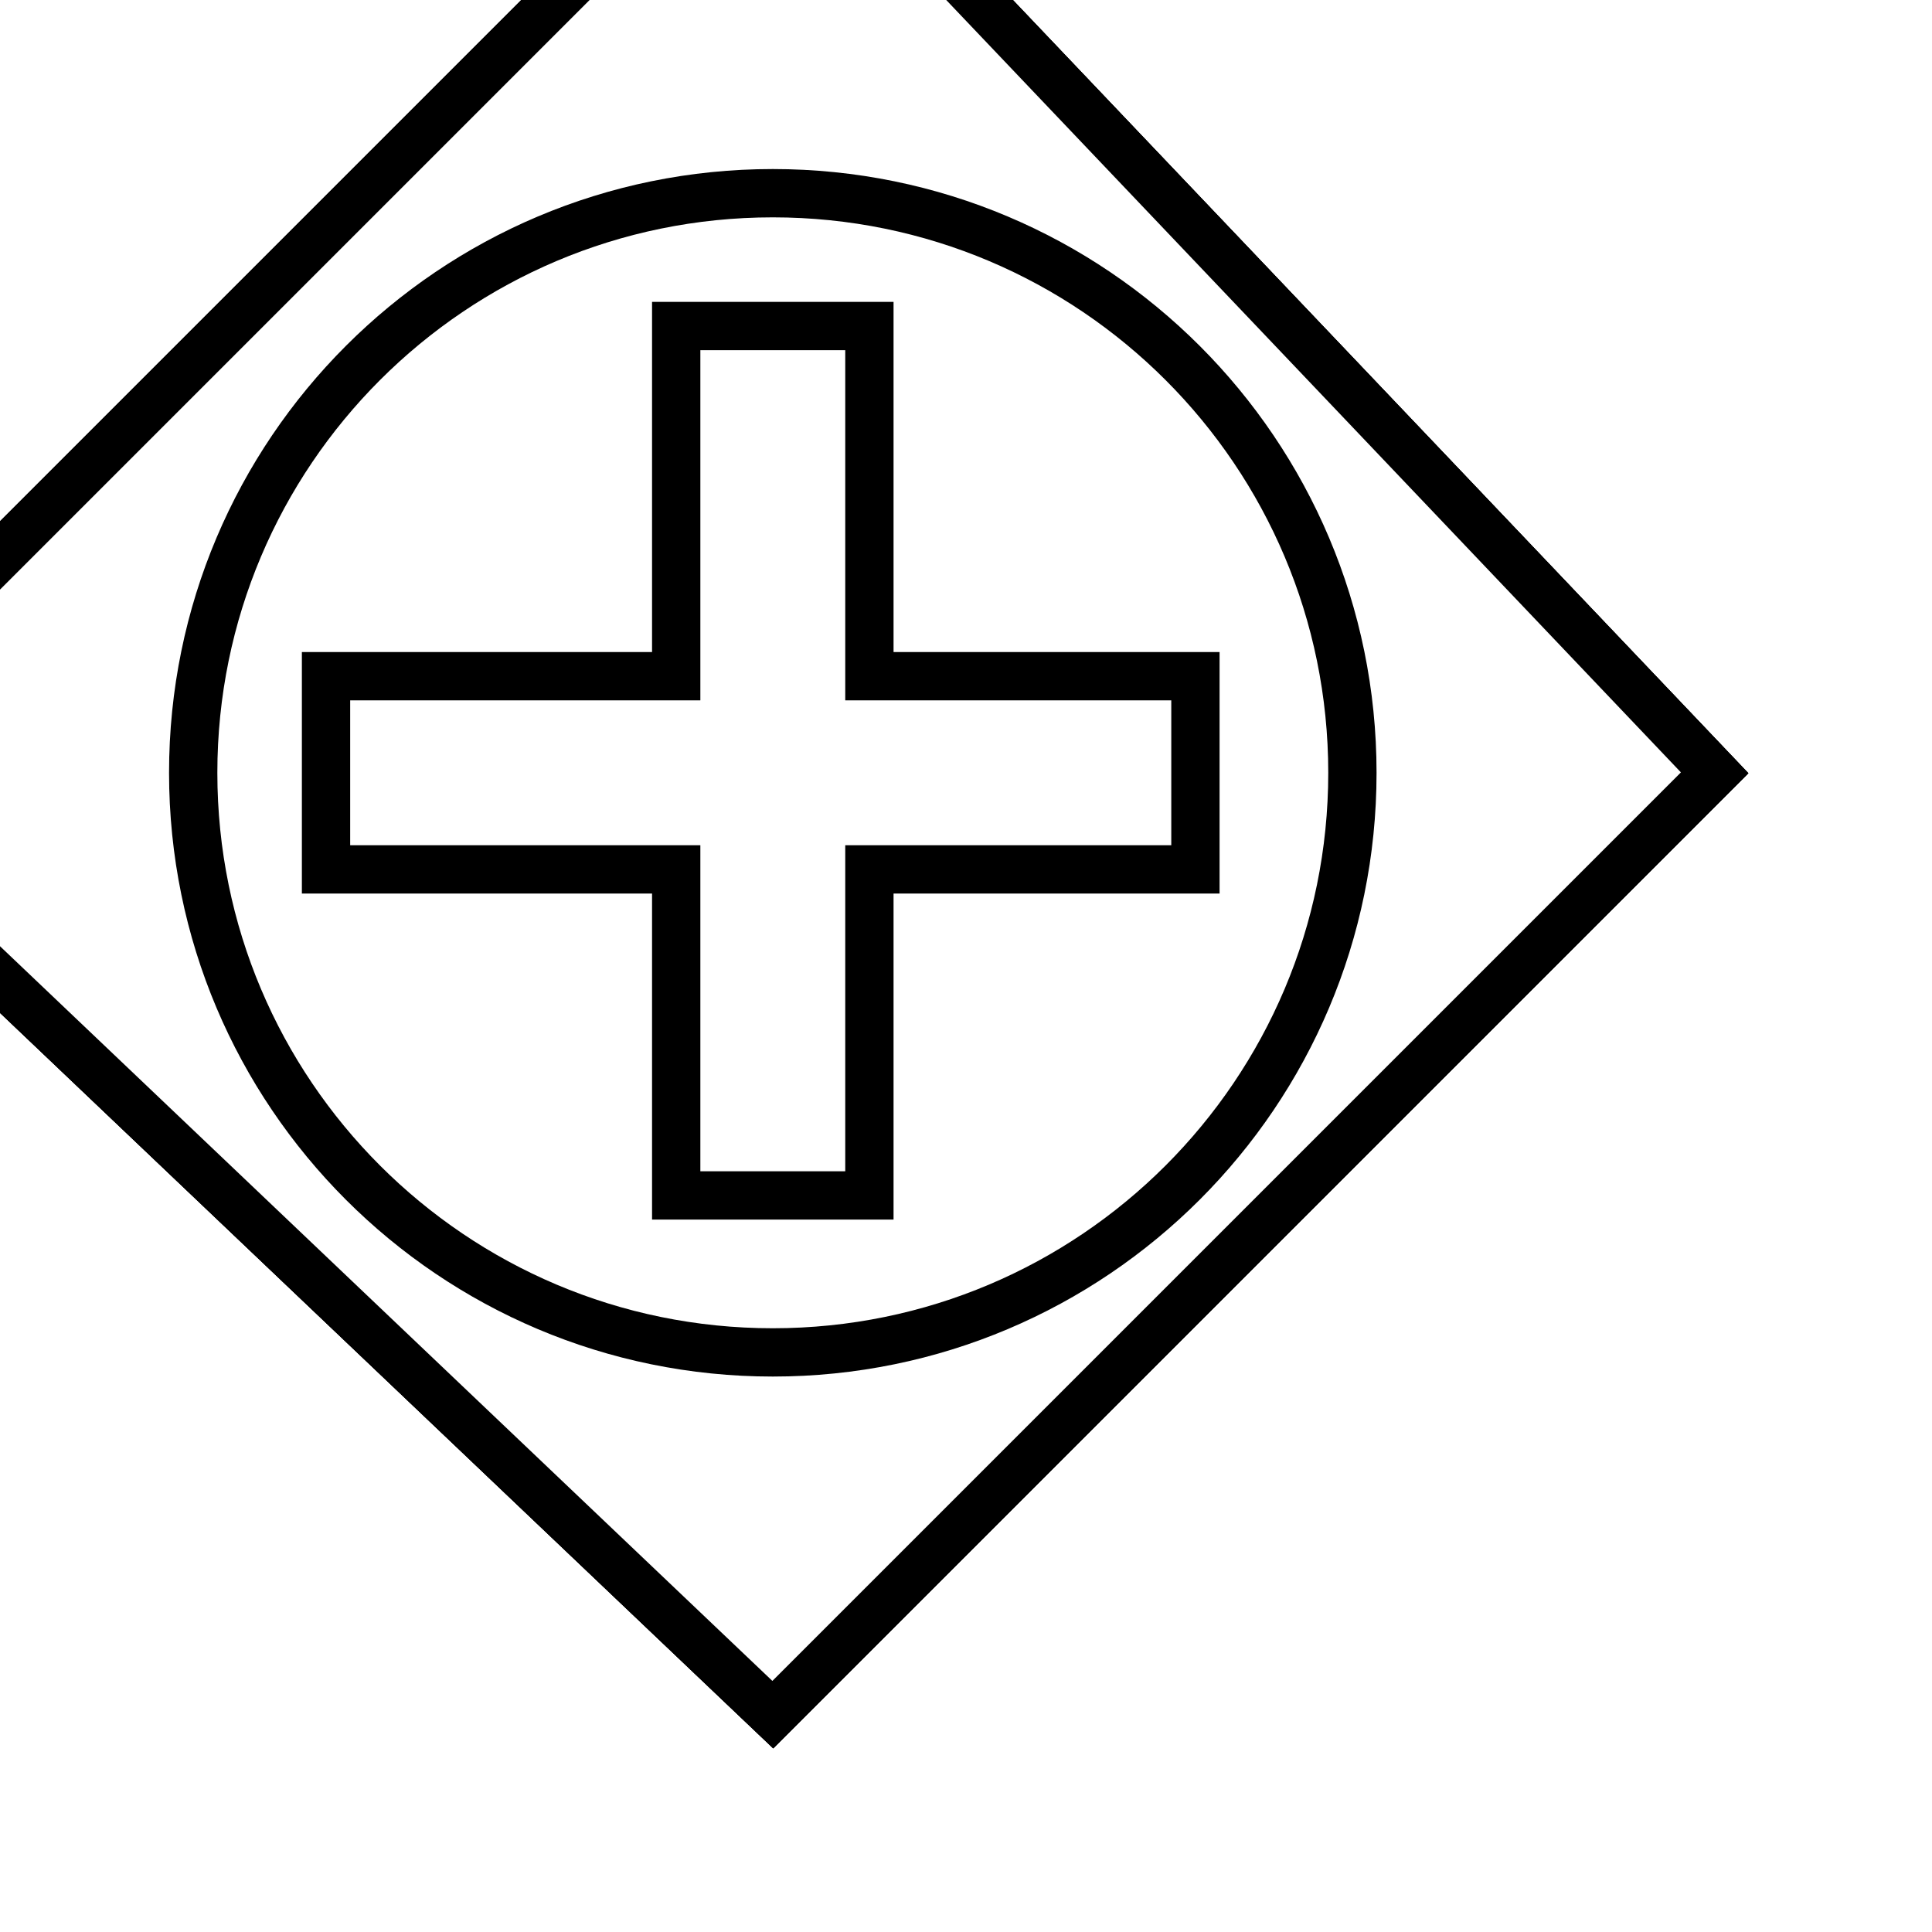
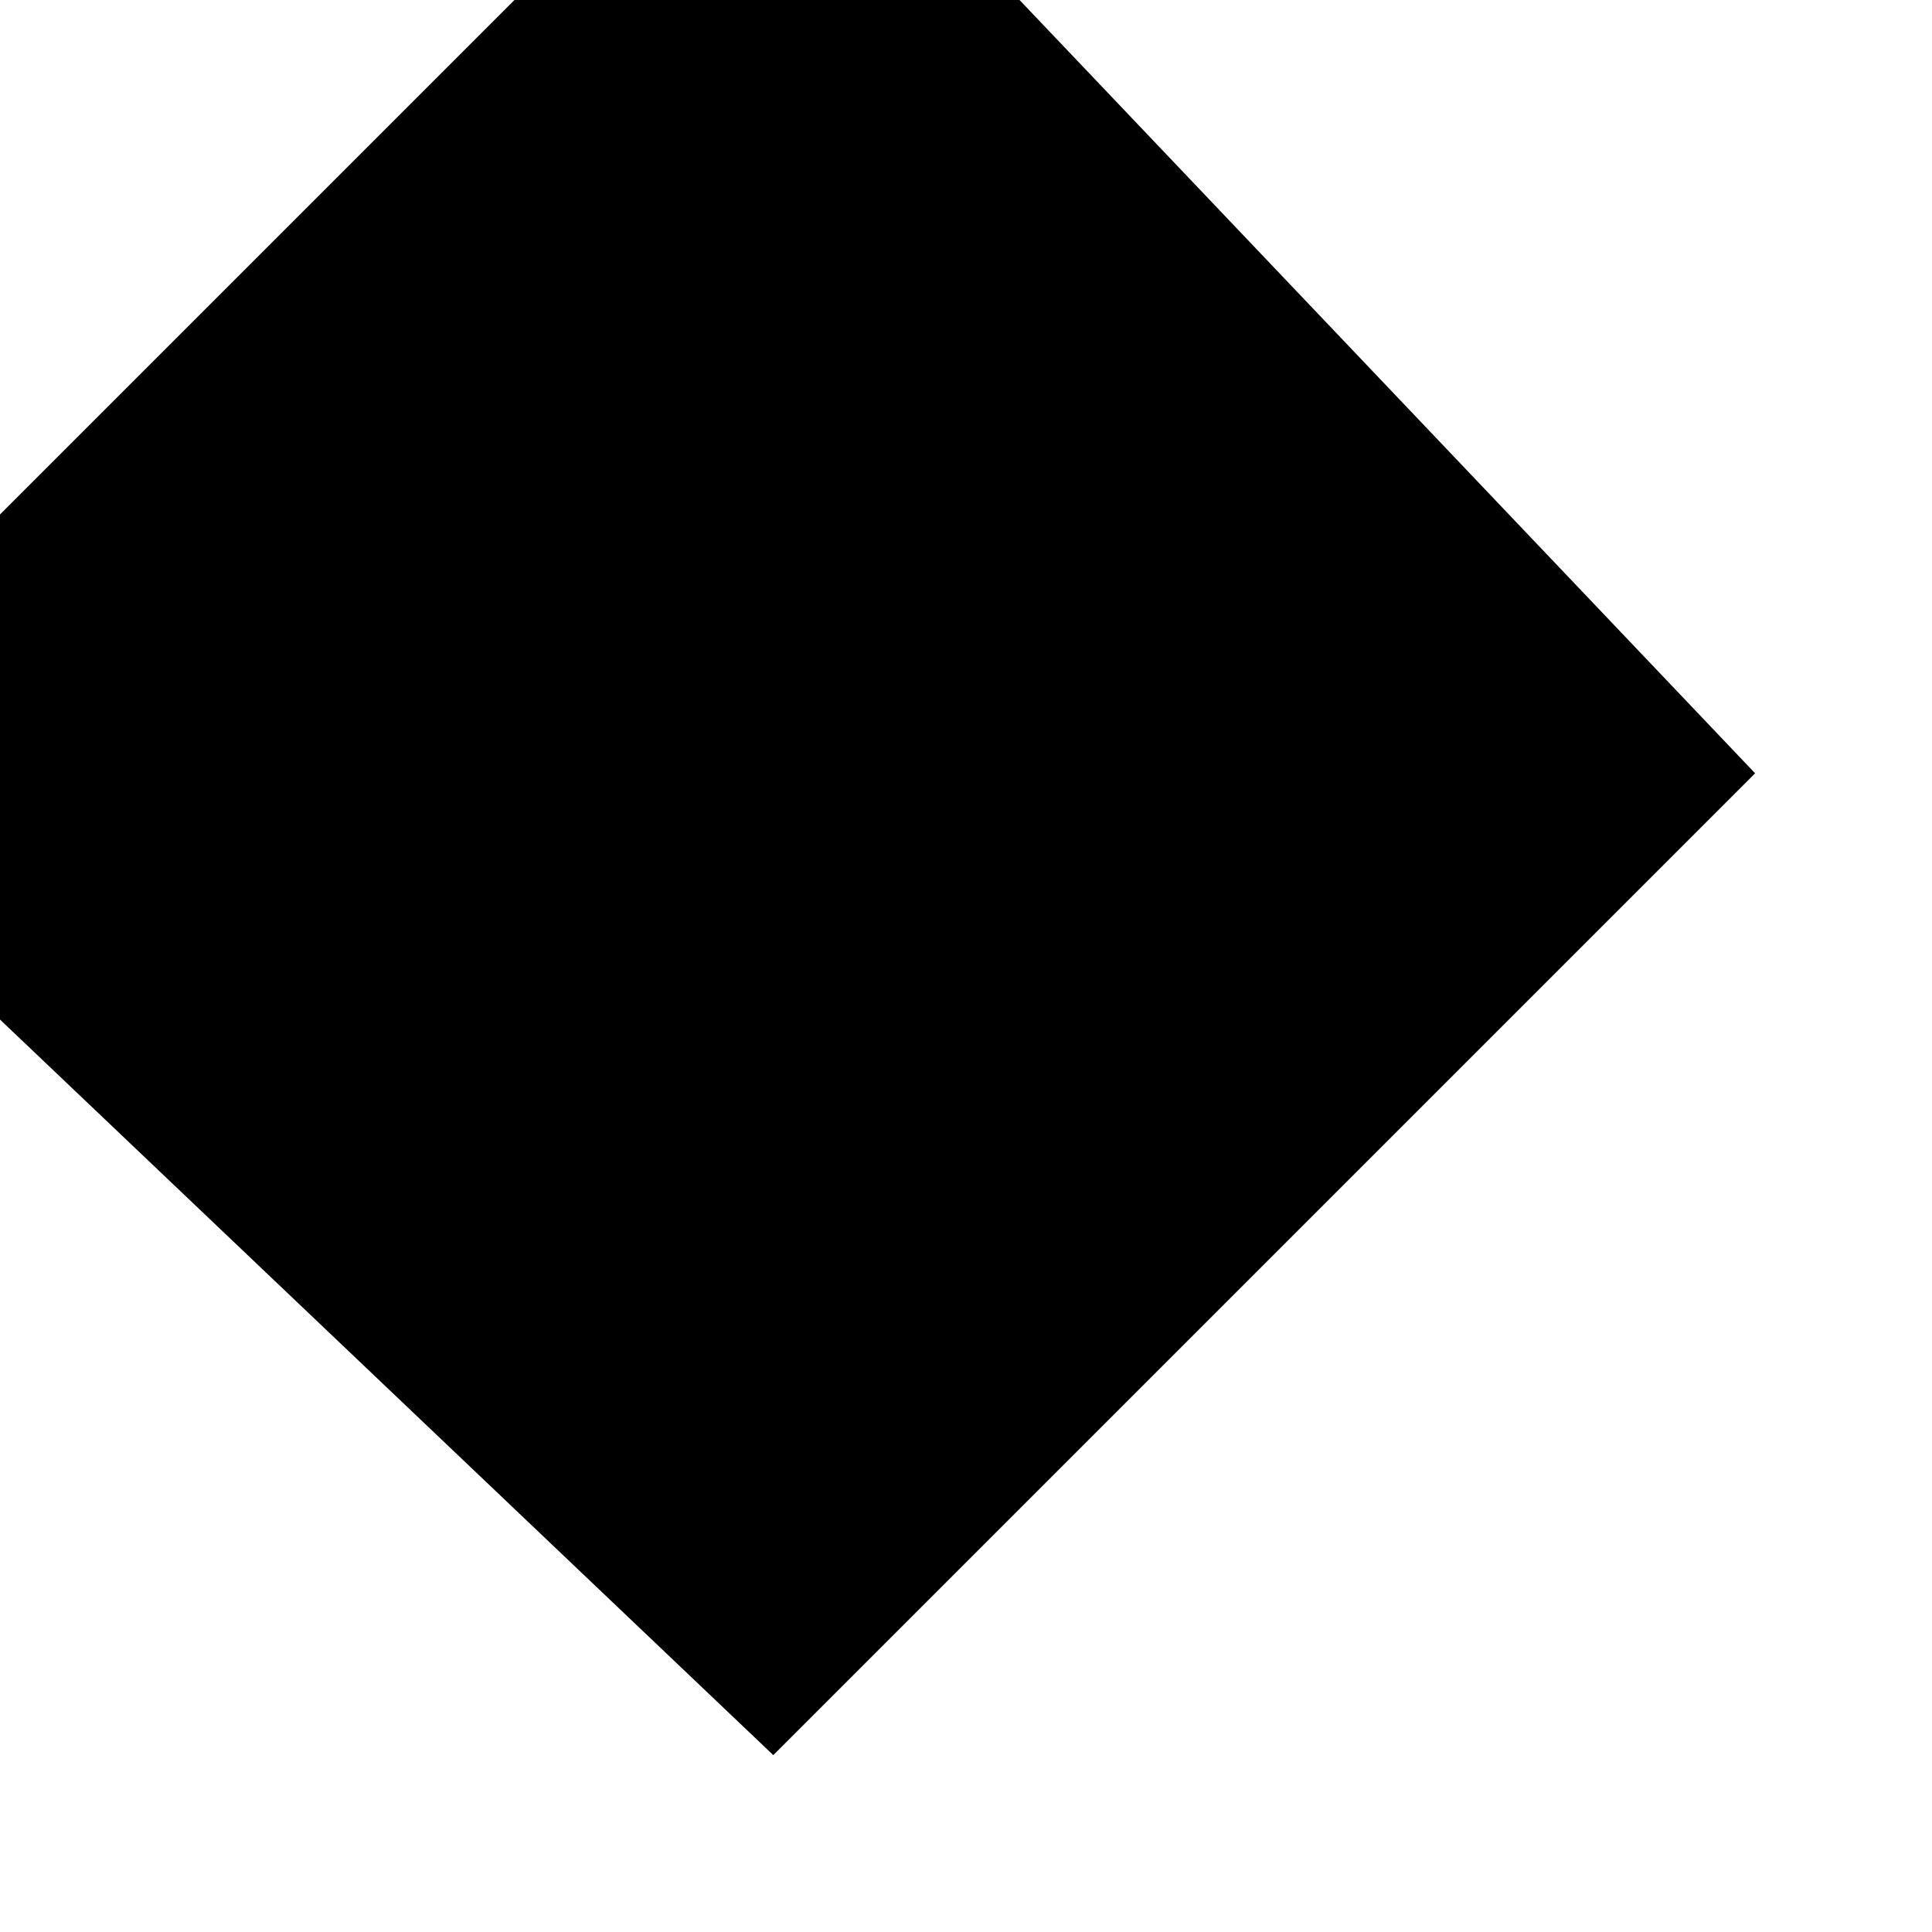
<svg xmlns="http://www.w3.org/2000/svg" xmlns:ns1="http://www.b3mn.org/oryx" version="1.0" width="40" height="40">
  <ns1:magnets>
    <ns1:magnet ns1:default="yes" ns1:cy="16" ns1:cx="16" />
  </ns1:magnets>
  <g>
    <defs>
-       <radialGradient id="background" cx="10%" cy="10%" r="100%" fx="10%" fy="10%">
-         <stop offset="0%" stop-color="#ffffff" stop-opacity="1" />
-         <stop id="fill_el" offset="100%" stop-color="#ffffff" stop-opacity="1" />
+       <radialGradient id="background">
+         <stop id="fill_el" />
      </radialGradient>
    </defs>
-     <path d="M -4.5,16 L 16,-4.5 L 35.5,16 L 16,35.5z" id="bg_frame" fill="url(#background) white" stroke="black" style="stroke-width:1" />
+     <path d="M -4.5,16 L 16,-4.5 L 35.5,16 L 16,35.5z" id="bg_frame" fill="url(#background) white" stroke="black" style="stroke-width:1.2" />
    <circle id="circle" cx="16" cy="16" r="10.4" stroke="black" style="fill:none;stroke-width:0.5" />
    <circle id="circle2" cx="16" cy="16" r="11.7" stroke="black" style="fill:none;stroke-width:0.5" />
    <path d="M 20.328,22.345 L 11.259,22.344 L 8.458,13.72 L 15.795,8.39 L 23.13,13.721 L 20.328,22.345 z" id="middlePolygon" stroke="black" style="fill:none;fill-opacity:1;stroke-width:1.4;stroke-linejoin:bevel;stroke-opacity:1" />
    <g id="instantiate">
      <path d="M -4.5,16 L 16,-4.5 L 35.5,16 L 16,35.5z" id="bg_frame2" fill="url(#background) white" stroke="black" style="stroke-width:1" />
      <circle id="circle3" cx="16" cy="16" r="11" stroke="black" style="fill:none;stroke-width:1" />
      <path d="M 20.328,22.345 L 11.259,22.344 L 8.458,13.72 L 15.795,8.39 L 23.13,13.721 L 20.328,22.345 z" id="middlePolygon2" stroke="black" style="fill:none;fill-opacity:1;stroke-width:1.4;stroke-linejoin:bevel;stroke-opacity:1" />
      <g id="parallel">
        <path d="M -4.5,16 L 16,-4.5 L 35.5,16 L 16,35.5z" id="bg_frame3" fill="url(#background) white" stroke="black" style="stroke-width:1" />
        <circle id="frame5" cx="16" cy="16" r="12" stroke="black" fill="none" stroke-width="1" />
        <path d="M 6.75,14 L6.75,18 L14,18 L14,24.75 L18,24.75 L18,18 L24.75,18 L24.75,14 L18,14 L18,6.75 L14,6.75 L14,14z" id="path92" stroke="black" style="fill:none;stroke-width:1" />
      </g>
    </g>
    <text id="text_name" x="26" y="26" ns1:align="left top" />
  </g>
</svg>
